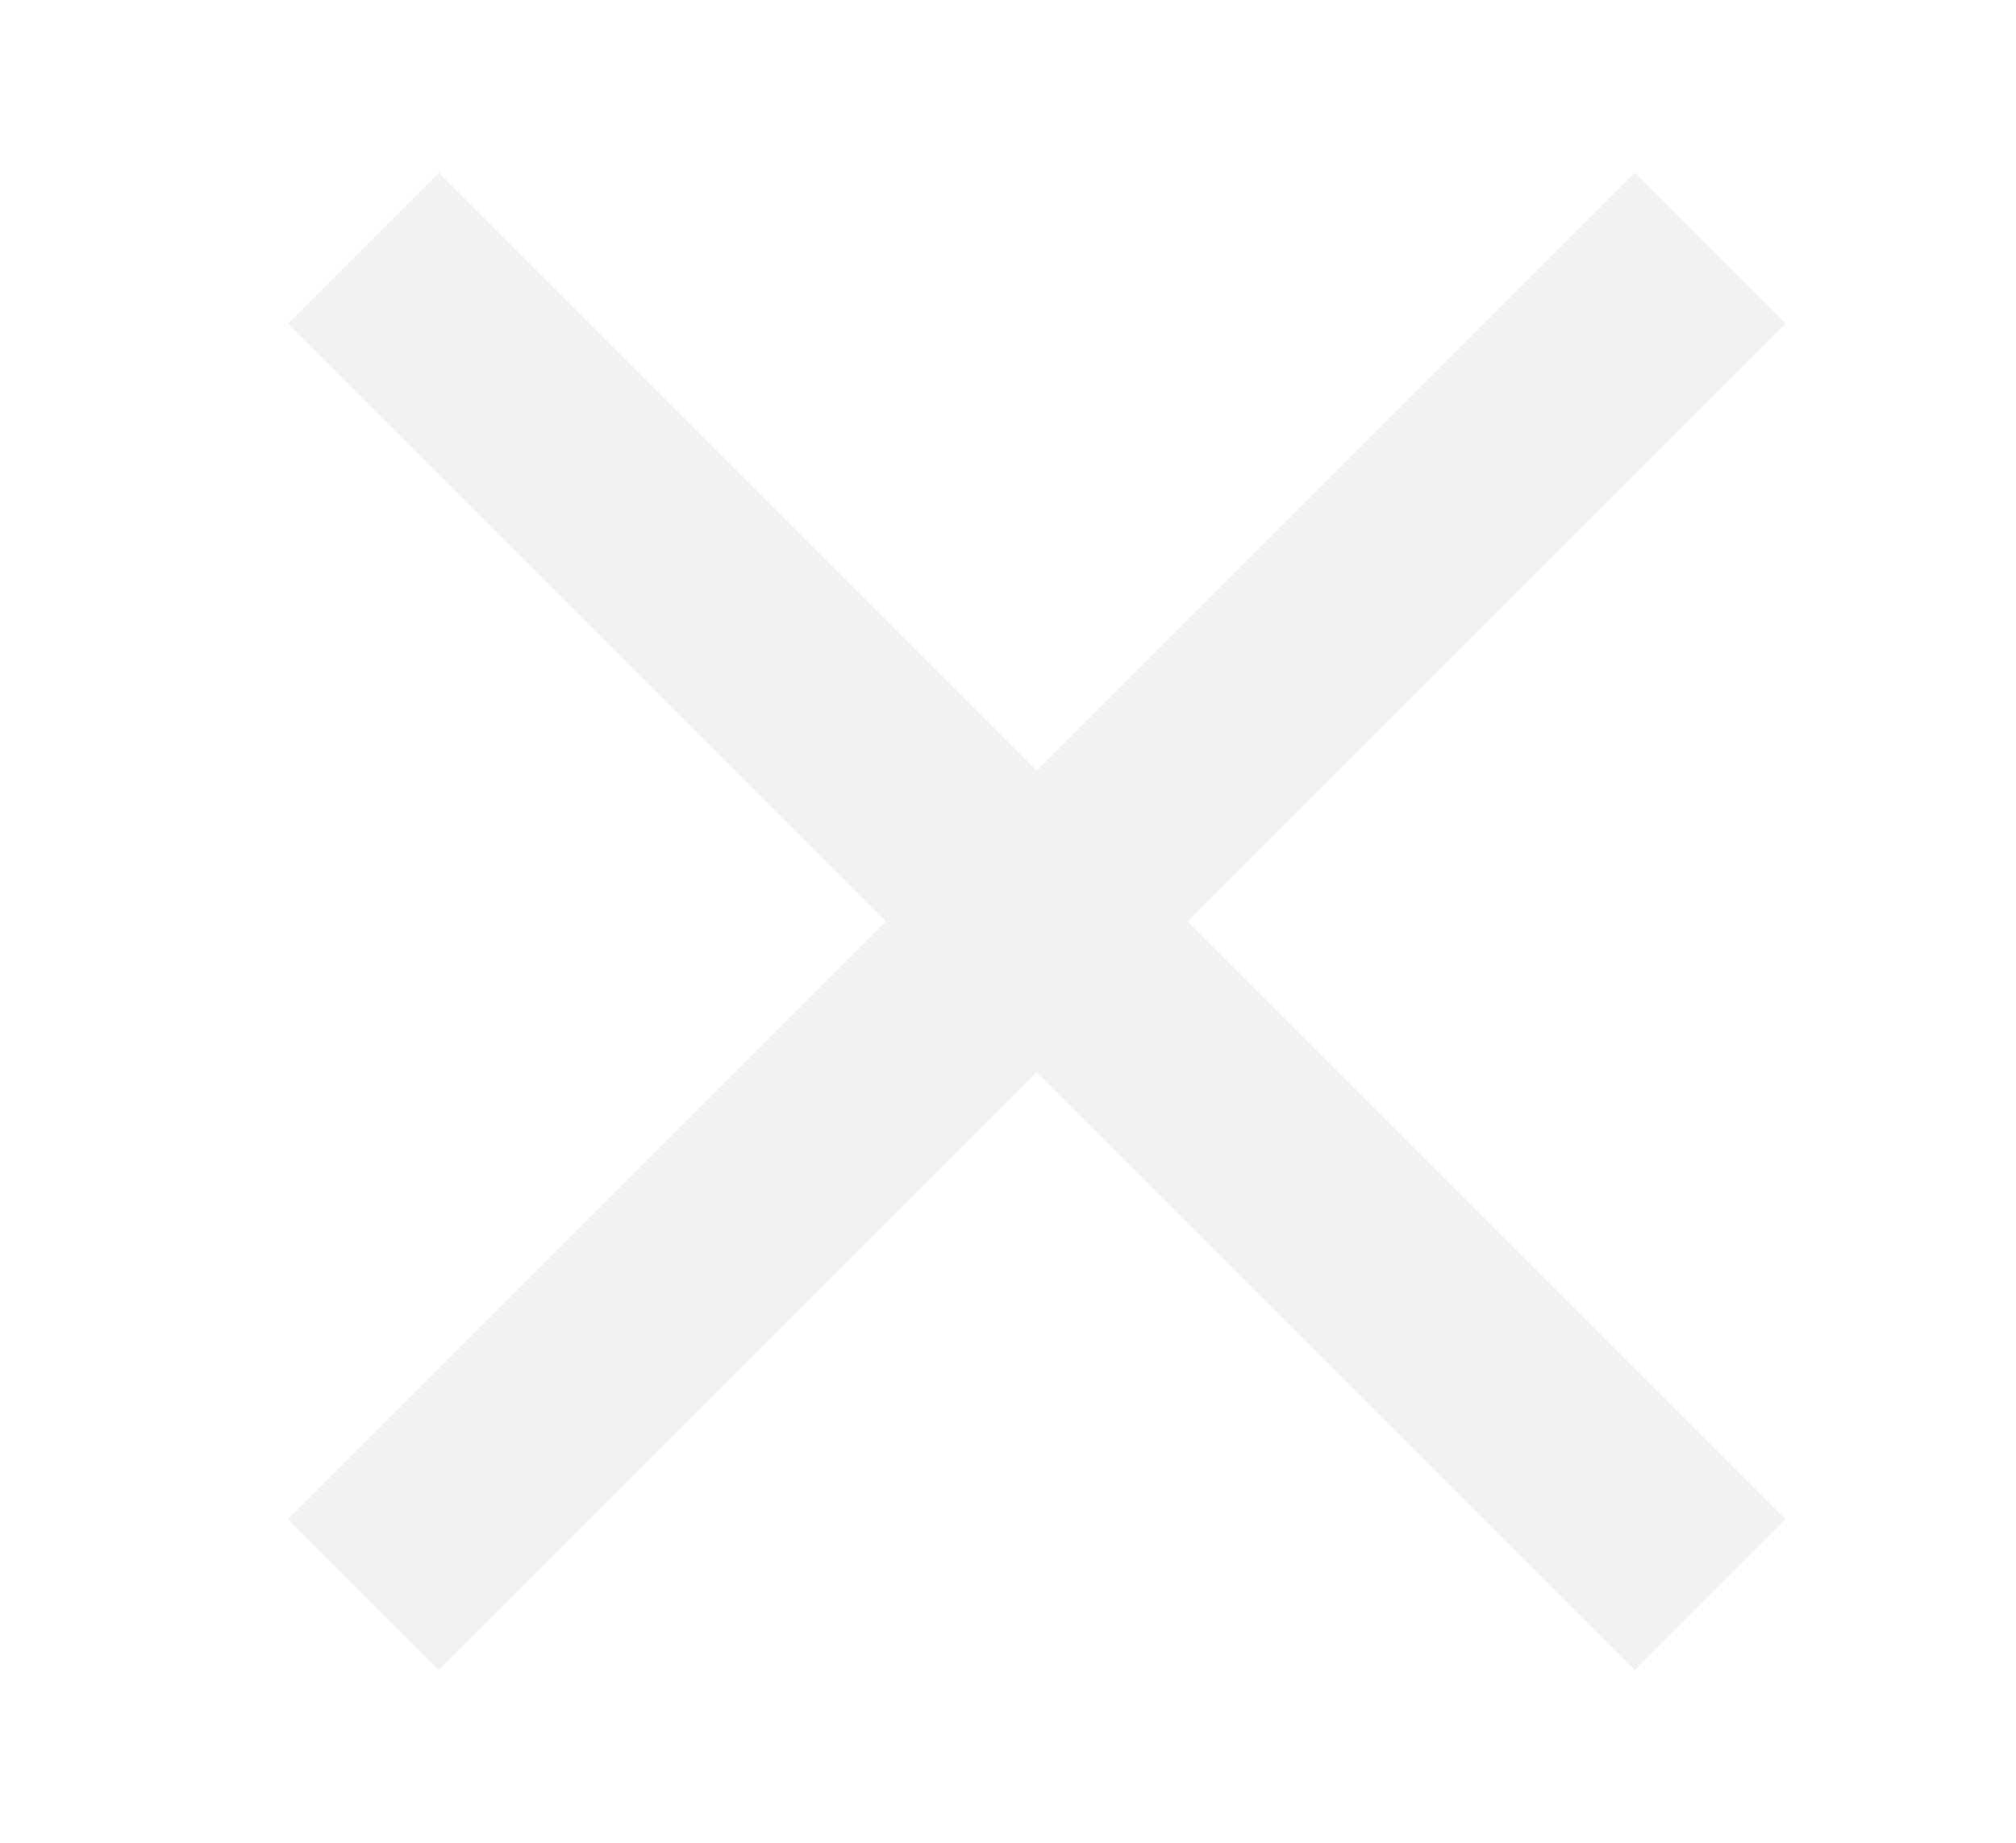
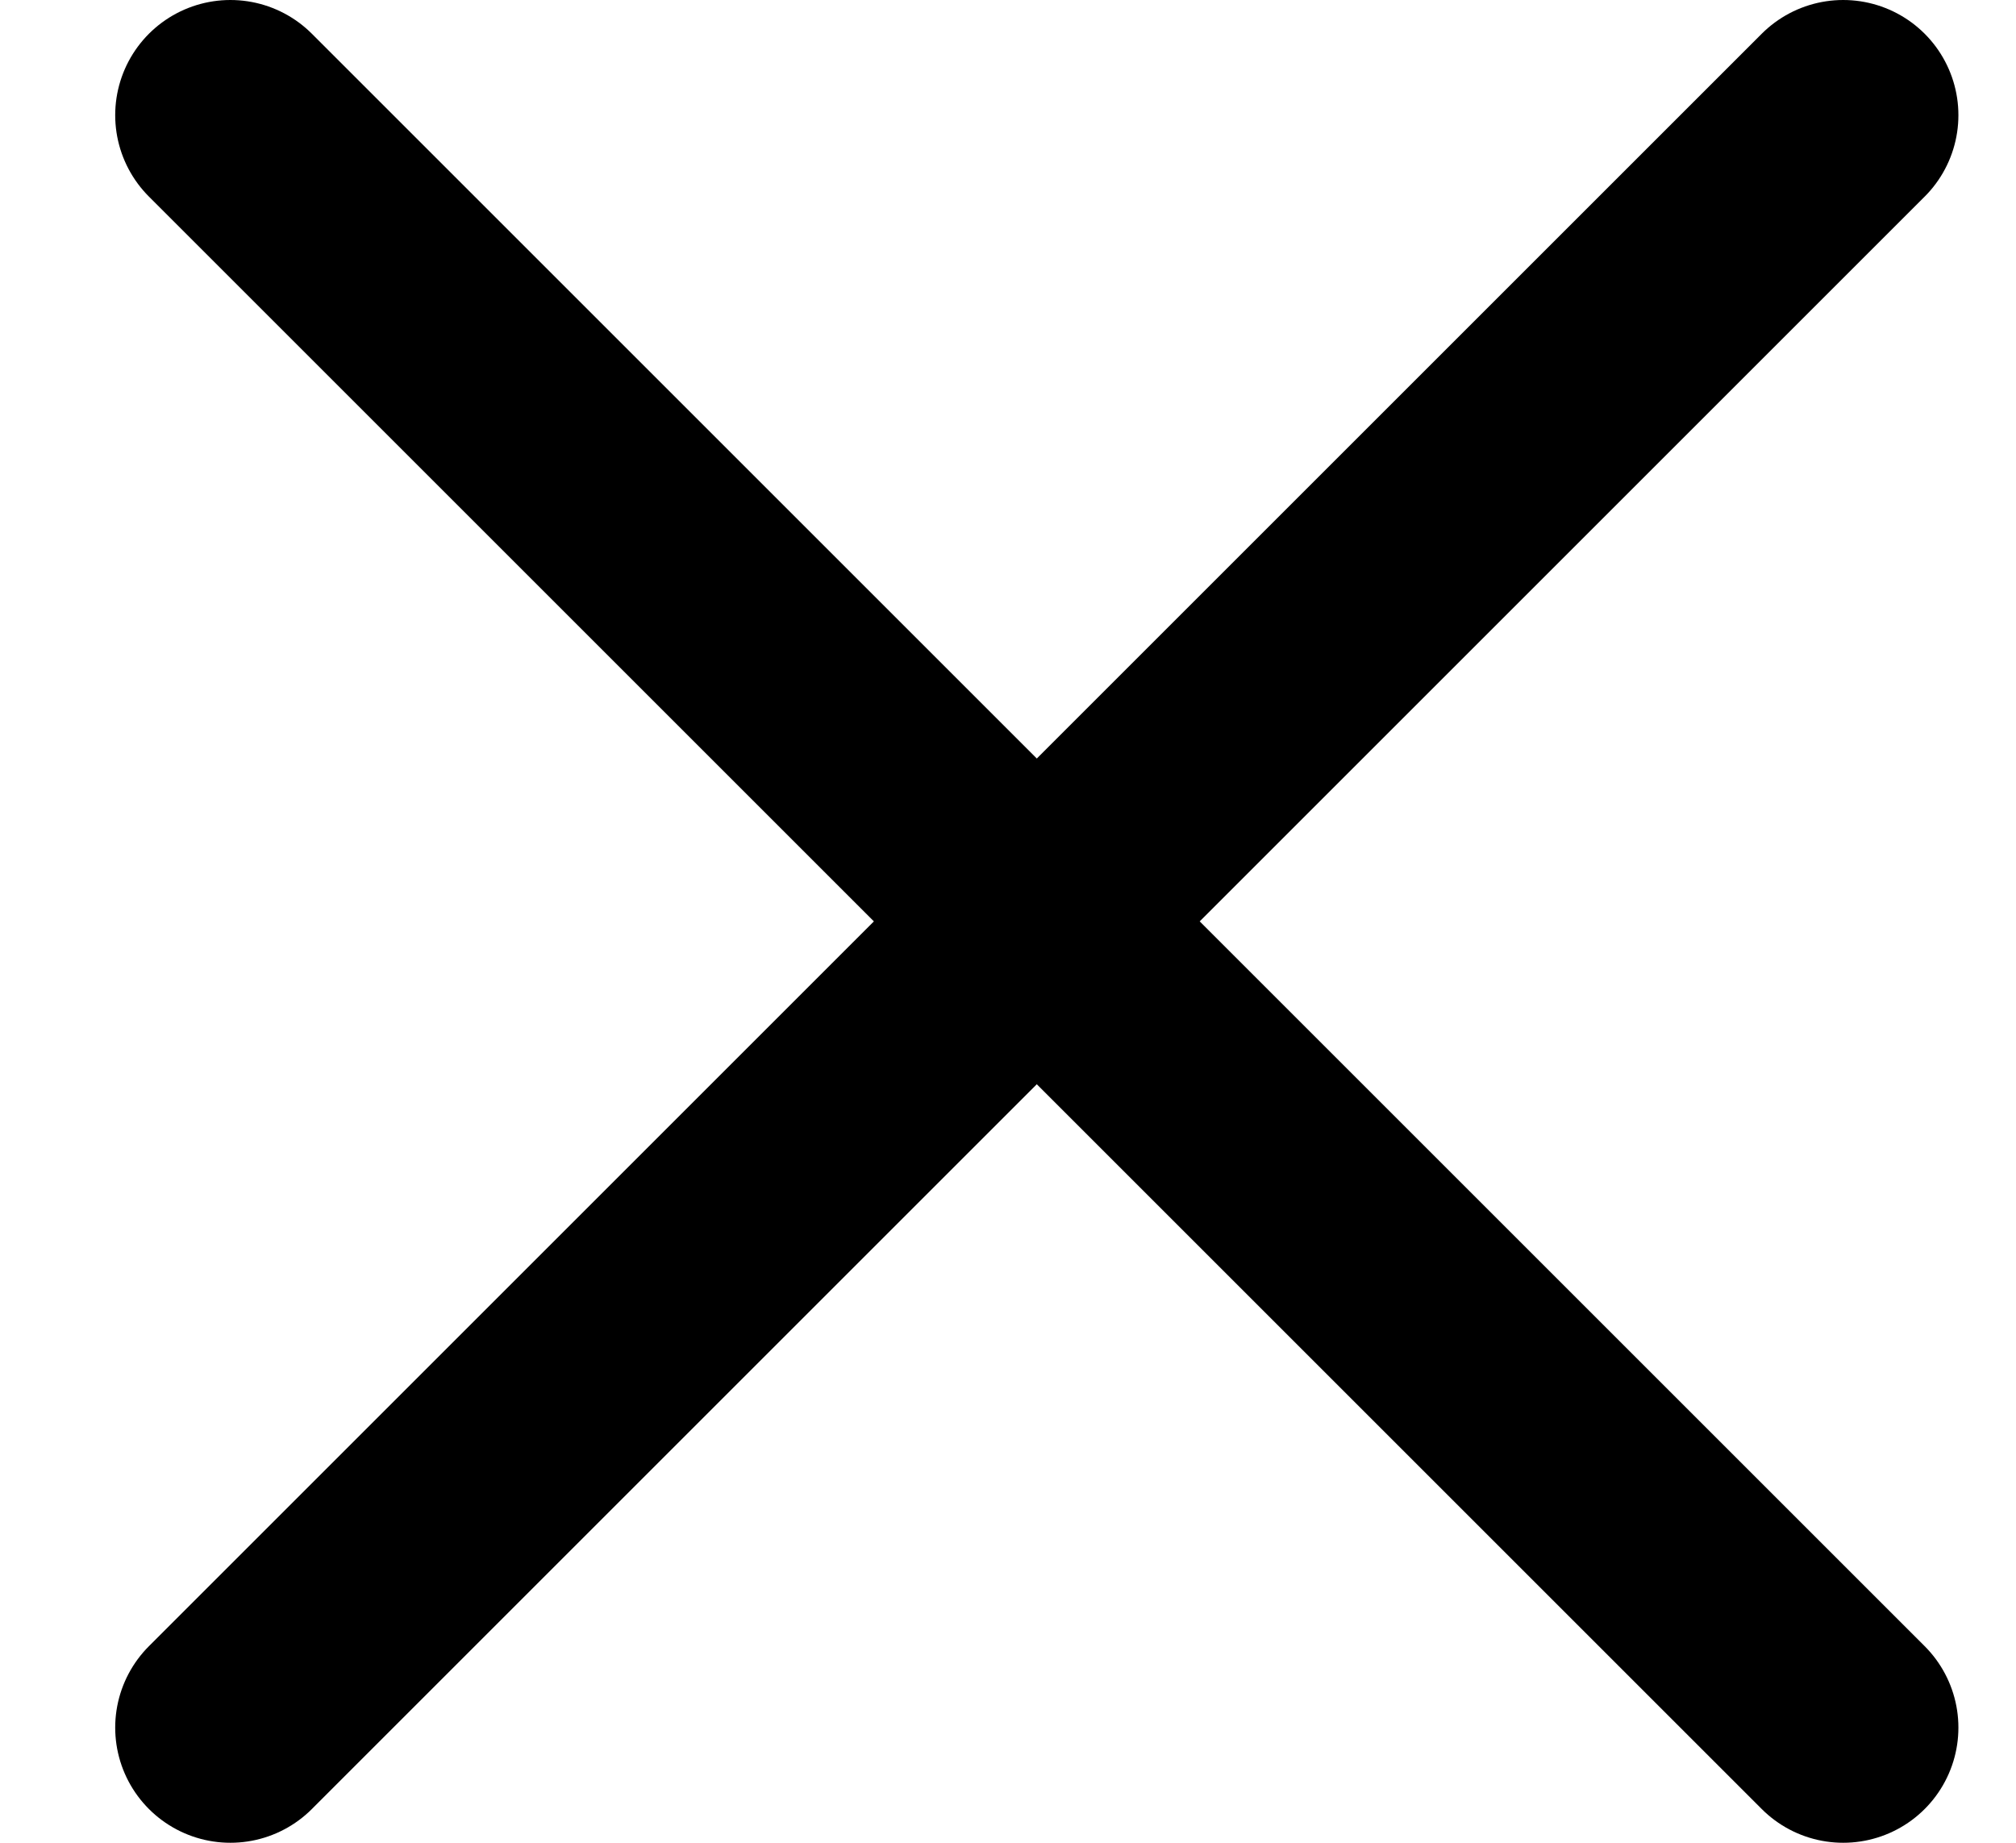
<svg xmlns="http://www.w3.org/2000/svg" width="35" height="32" viewBox="0 0 35 32">
  <defs>
    <clipPath id="clip-cross">
      <rect width="35" height="32" />
    </clipPath>
  </defs>
  <g id="cross" clip-path="url(#clip-cross)">
-     <path id="Icon_material-close" data-name="Icon material-close" d="M33.5,10.119,30.881,7.5,20.5,17.881,10.119,7.5,7.5,10.119,17.881,20.5,7.5,30.881,10.119,33.5,20.5,23.119,30.881,33.5,33.5,30.881,23.119,20.5Z" transform="translate(-2.5 -4.5)" fill="#f2f2f2" />
+     <g id="Icon_feather-arrow-right" data-name="Icon feather-arrow-right" transform="translate(-17.5 -5.5)">
+       <path id="Path_70" data-name="Path 70" d="M18,7.5l14,14-14,14" transform="translate(3.5 0)" fill="none" stroke="#000" stroke-linecap="round" stroke-linejoin="round" stroke-width="4" />
+     </g>
+     <g id="Icon_feather-arrow-right-2" data-name="Icon feather-arrow-right" transform="translate(18 2)">
+       <path id="Path_70-2" data-name="Path 70" d="M32,7.5l-14,14,14,14" transform="translate(-18 -7.5)" fill="none" stroke="#000" stroke-linecap="round" stroke-linejoin="round" stroke-width="4" />
+     </g>
  </g>
</svg>
